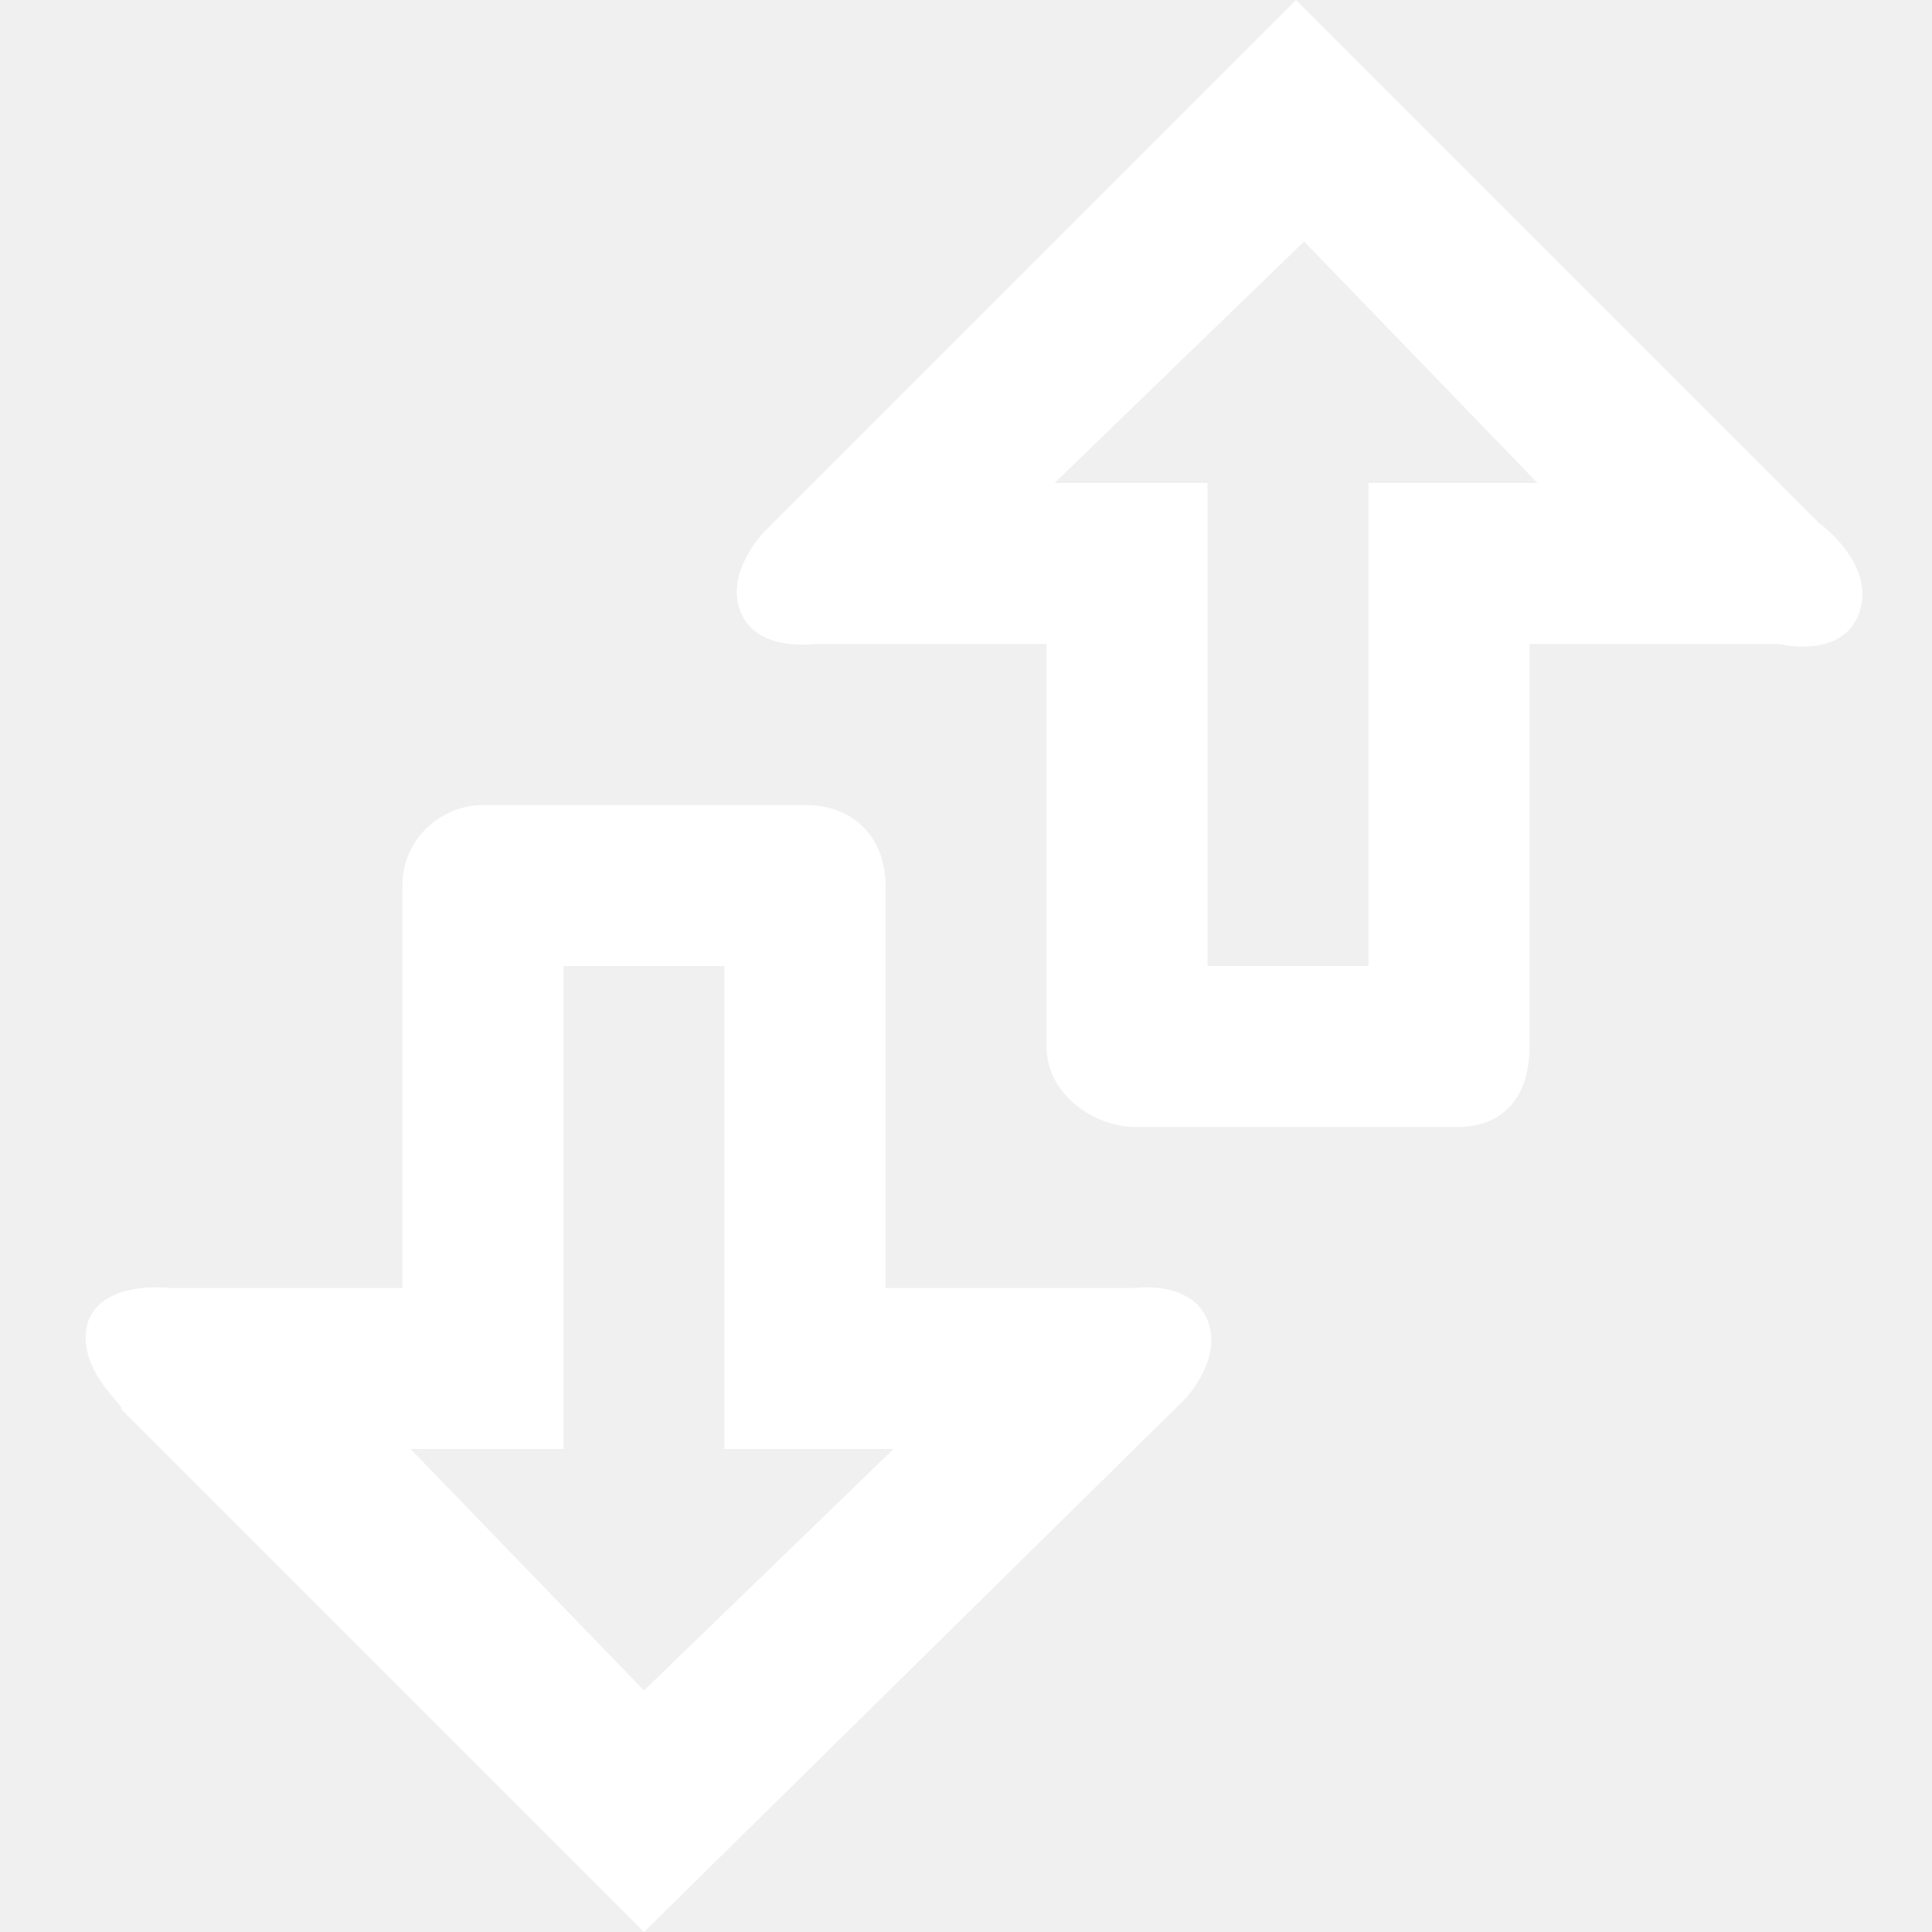
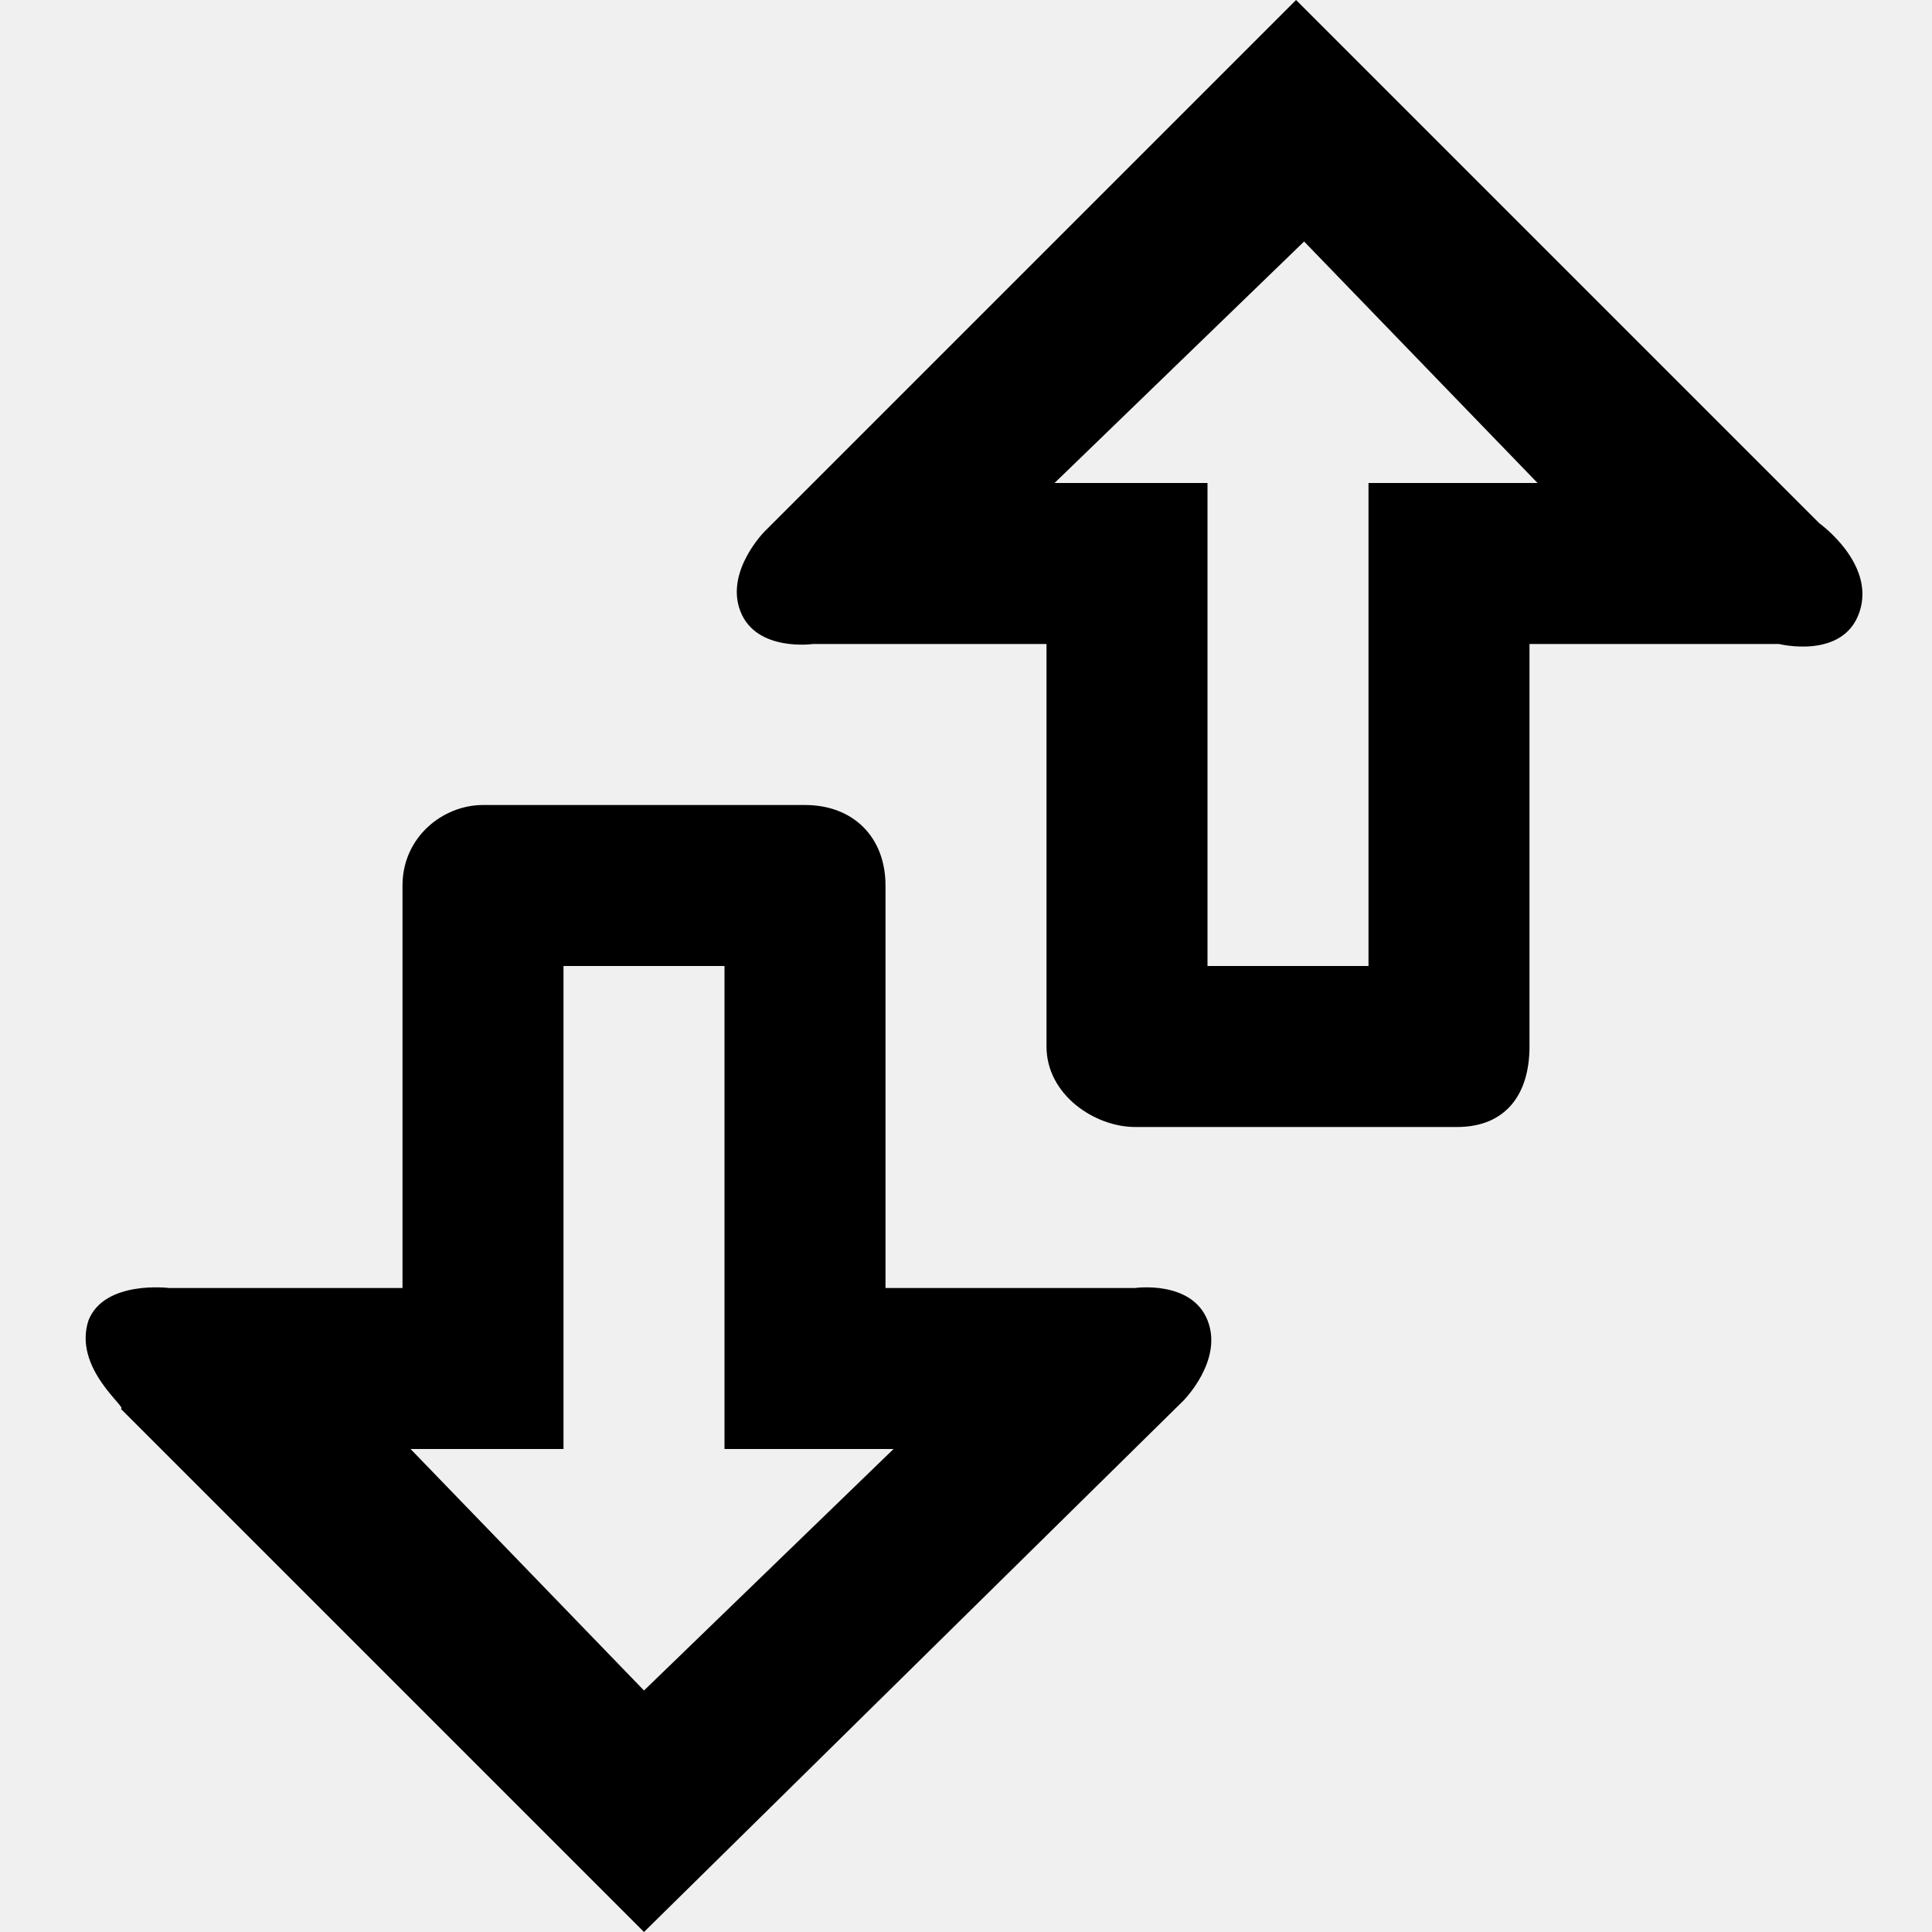
<svg xmlns="http://www.w3.org/2000/svg" version="1.1" id="Layer_1" x="0px" y="0px" width="24px" height="24px" viewBox="0 0 24 24" enable-background="new 0 0 24 24" xml:space="preserve">
  <g>
-     <path fill="#FFFFFF" d="M13,13V8h-2.9c0,0-0.7,0.1-0.9-0.4c-0.2-0.5,0.3-1,0.3-1L16.1,0l6.5,6.5c0,0,0.7,0.5,0.5,1.1   c-0.199,0.6-1,0.4-1,0.4H19v5c0,0.6-0.3,1-0.9,1h-4C13.6,14,13,13.6,13,13z M15,12h2V6h2.1L16.2,3L13.1,6H15V12z" />
-     <path fill="#FFFFFF" d="M1.1,16.4c0.2-0.5,1-0.4,1-0.4H5v-5c0-0.6,0.5-1,1-1h4c0.6,0,1,0.4,1,1v5h3.1c0,0,0.7-0.1,0.9,0.4   s-0.3,1-0.3,1L8,24l-6.5-6.5C1.6,17.5,0.9,17,1.1,16.4z M8,21l3.1-3H9v-6H7v6H5.1L8,21z" />
+     <path d="M13,13V8h-2.9c0,0-0.7,0.1-0.9-0.4c-0.2-0.5,0.3-1,0.3-1L16.1,0l6.5,6.5c0,0,0.7,0.5,0.5,1.1c-0.199,0.6-1,0.4-1,0.4H19v5   c0,0.6-0.3,1-0.9,1h-4C13.6,14,13,13.6,13,13z M15,12h2V6h2.1L16.2,3L13.1,6H15V12z" />
+     <path d="M1.1,16.4c0.2-0.5,1-0.4,1-0.4H5v-5c0-0.6,0.5-1,1-1h4c0.6,0,1,0.4,1,1v5h3.1c0,0,0.7-0.1,0.9,0.4s-0.3,1-0.3,1L8,24   l-6.5-6.5C1.6,17.5,0.9,17,1.1,16.4z M8,21l3.1-3H9v-6H7v6H5.1L8,21z" />
  </g>
</svg>
